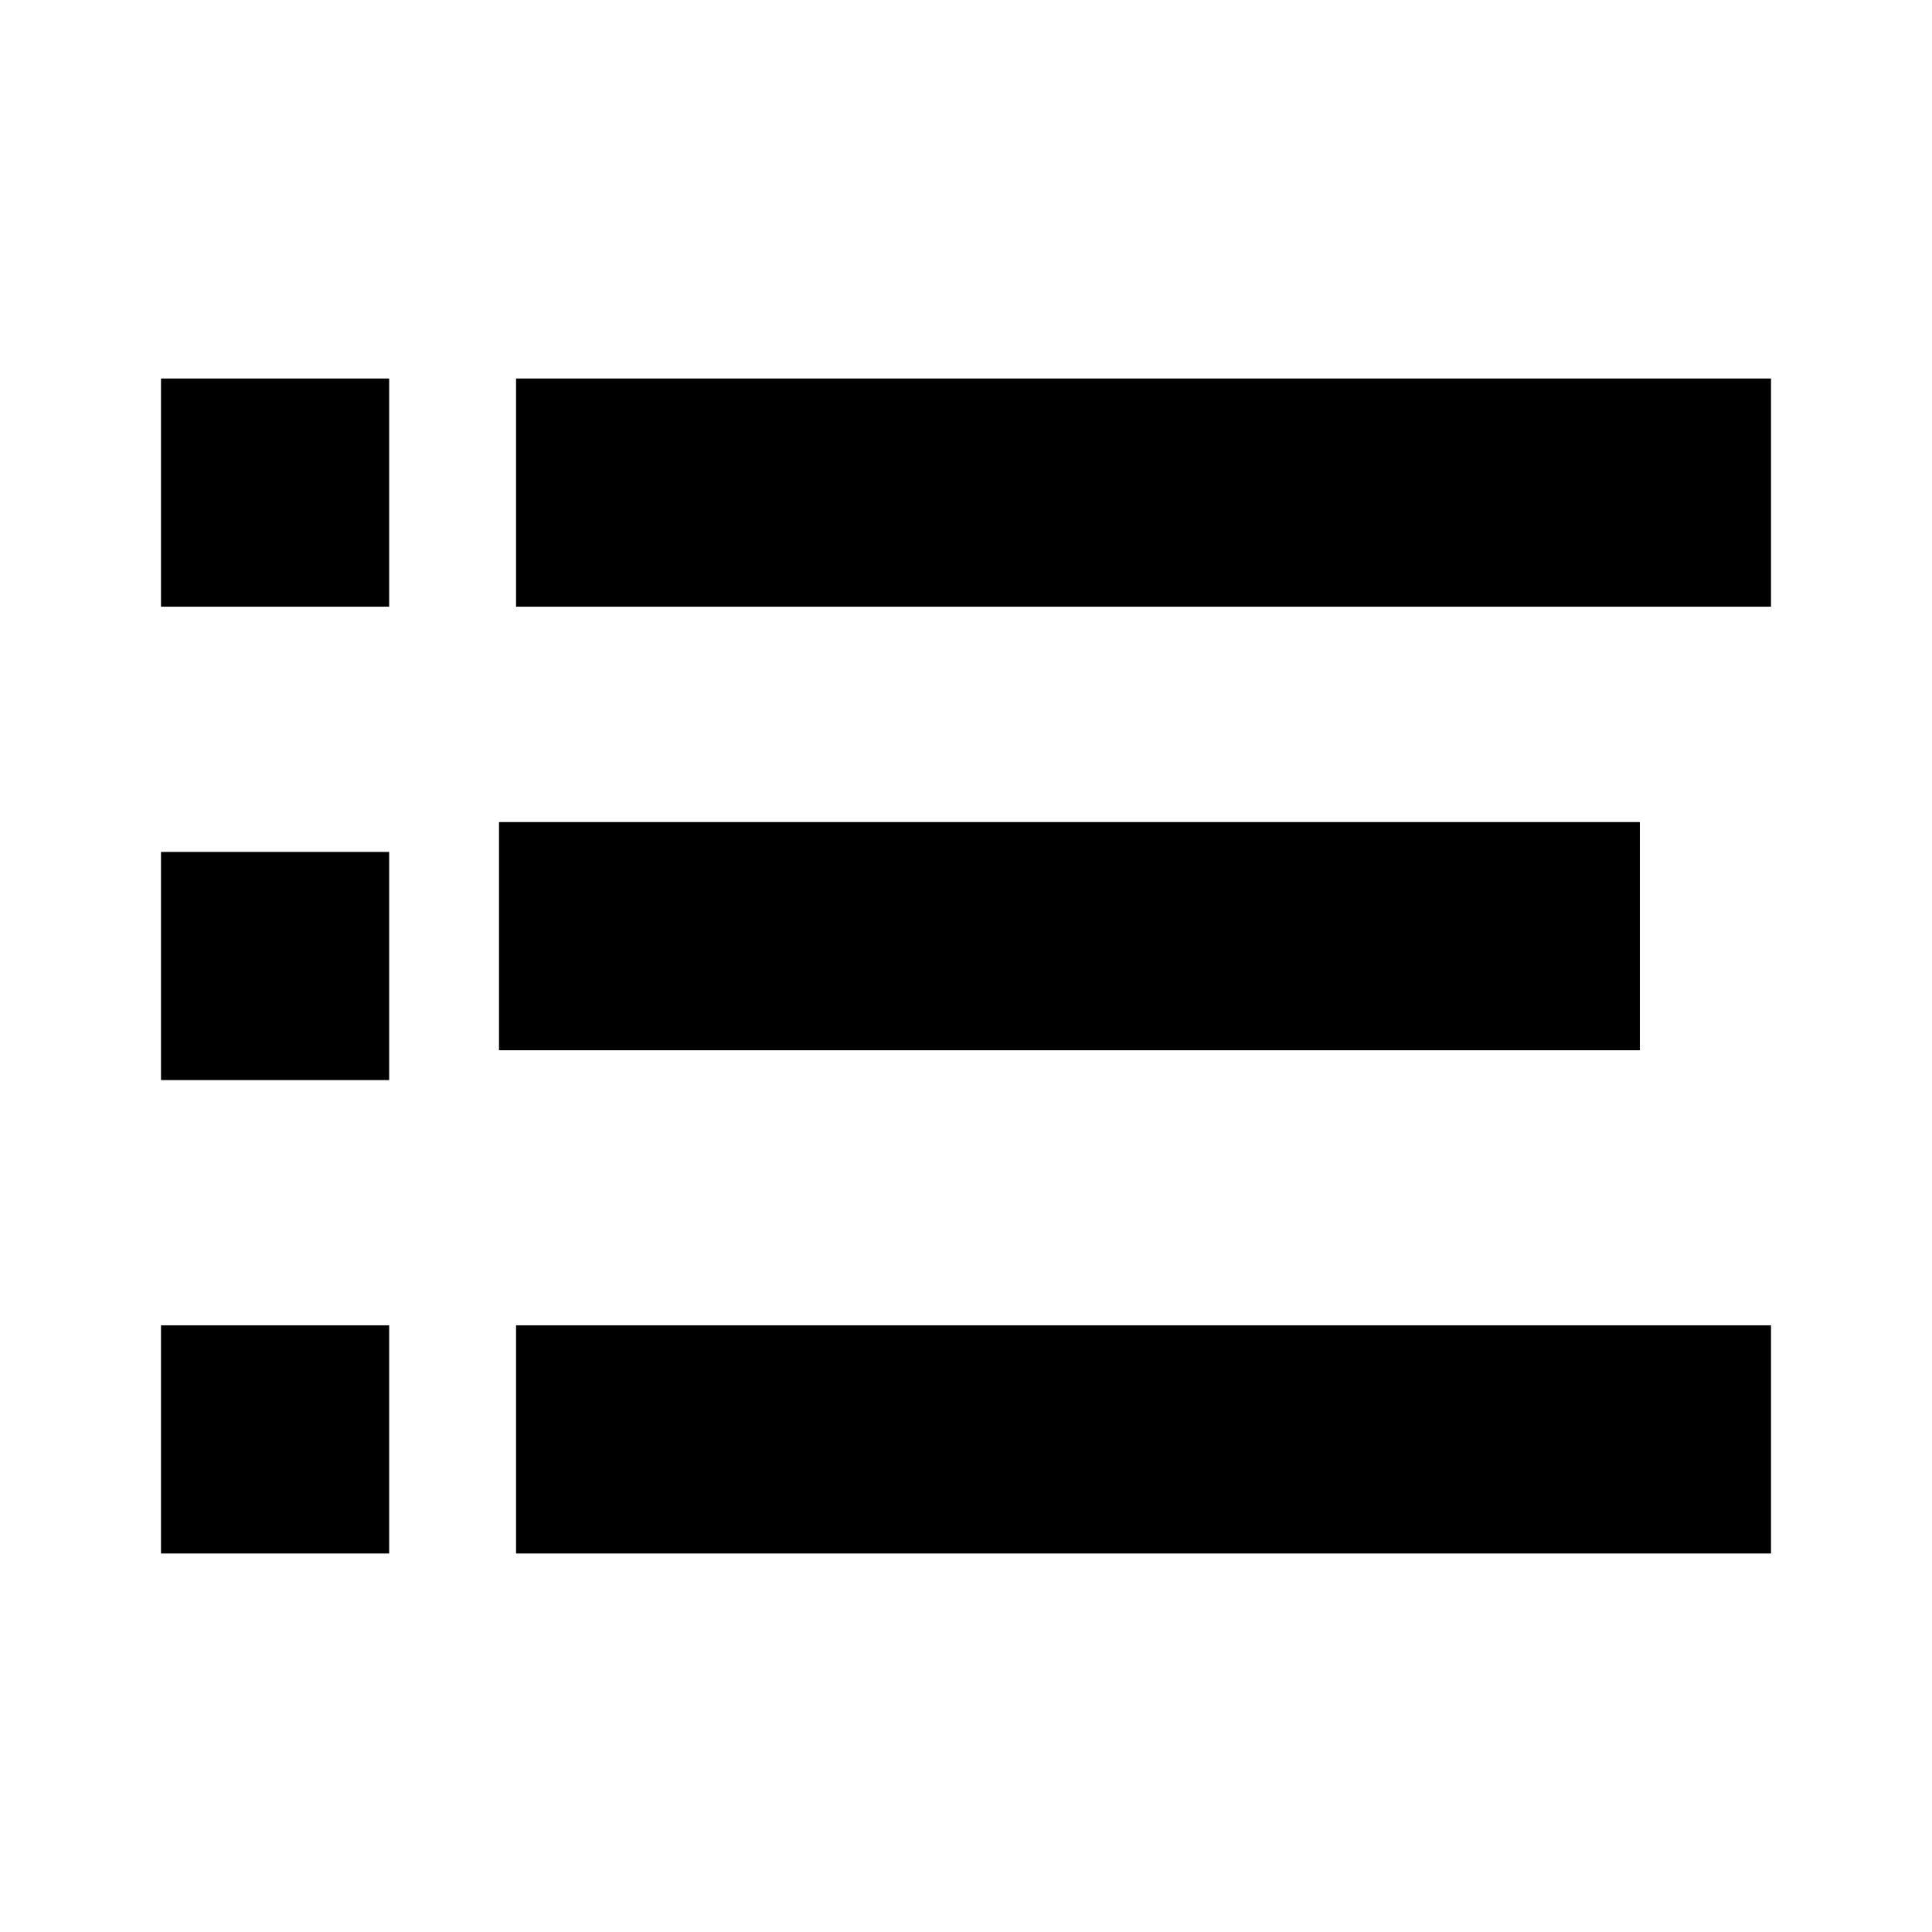
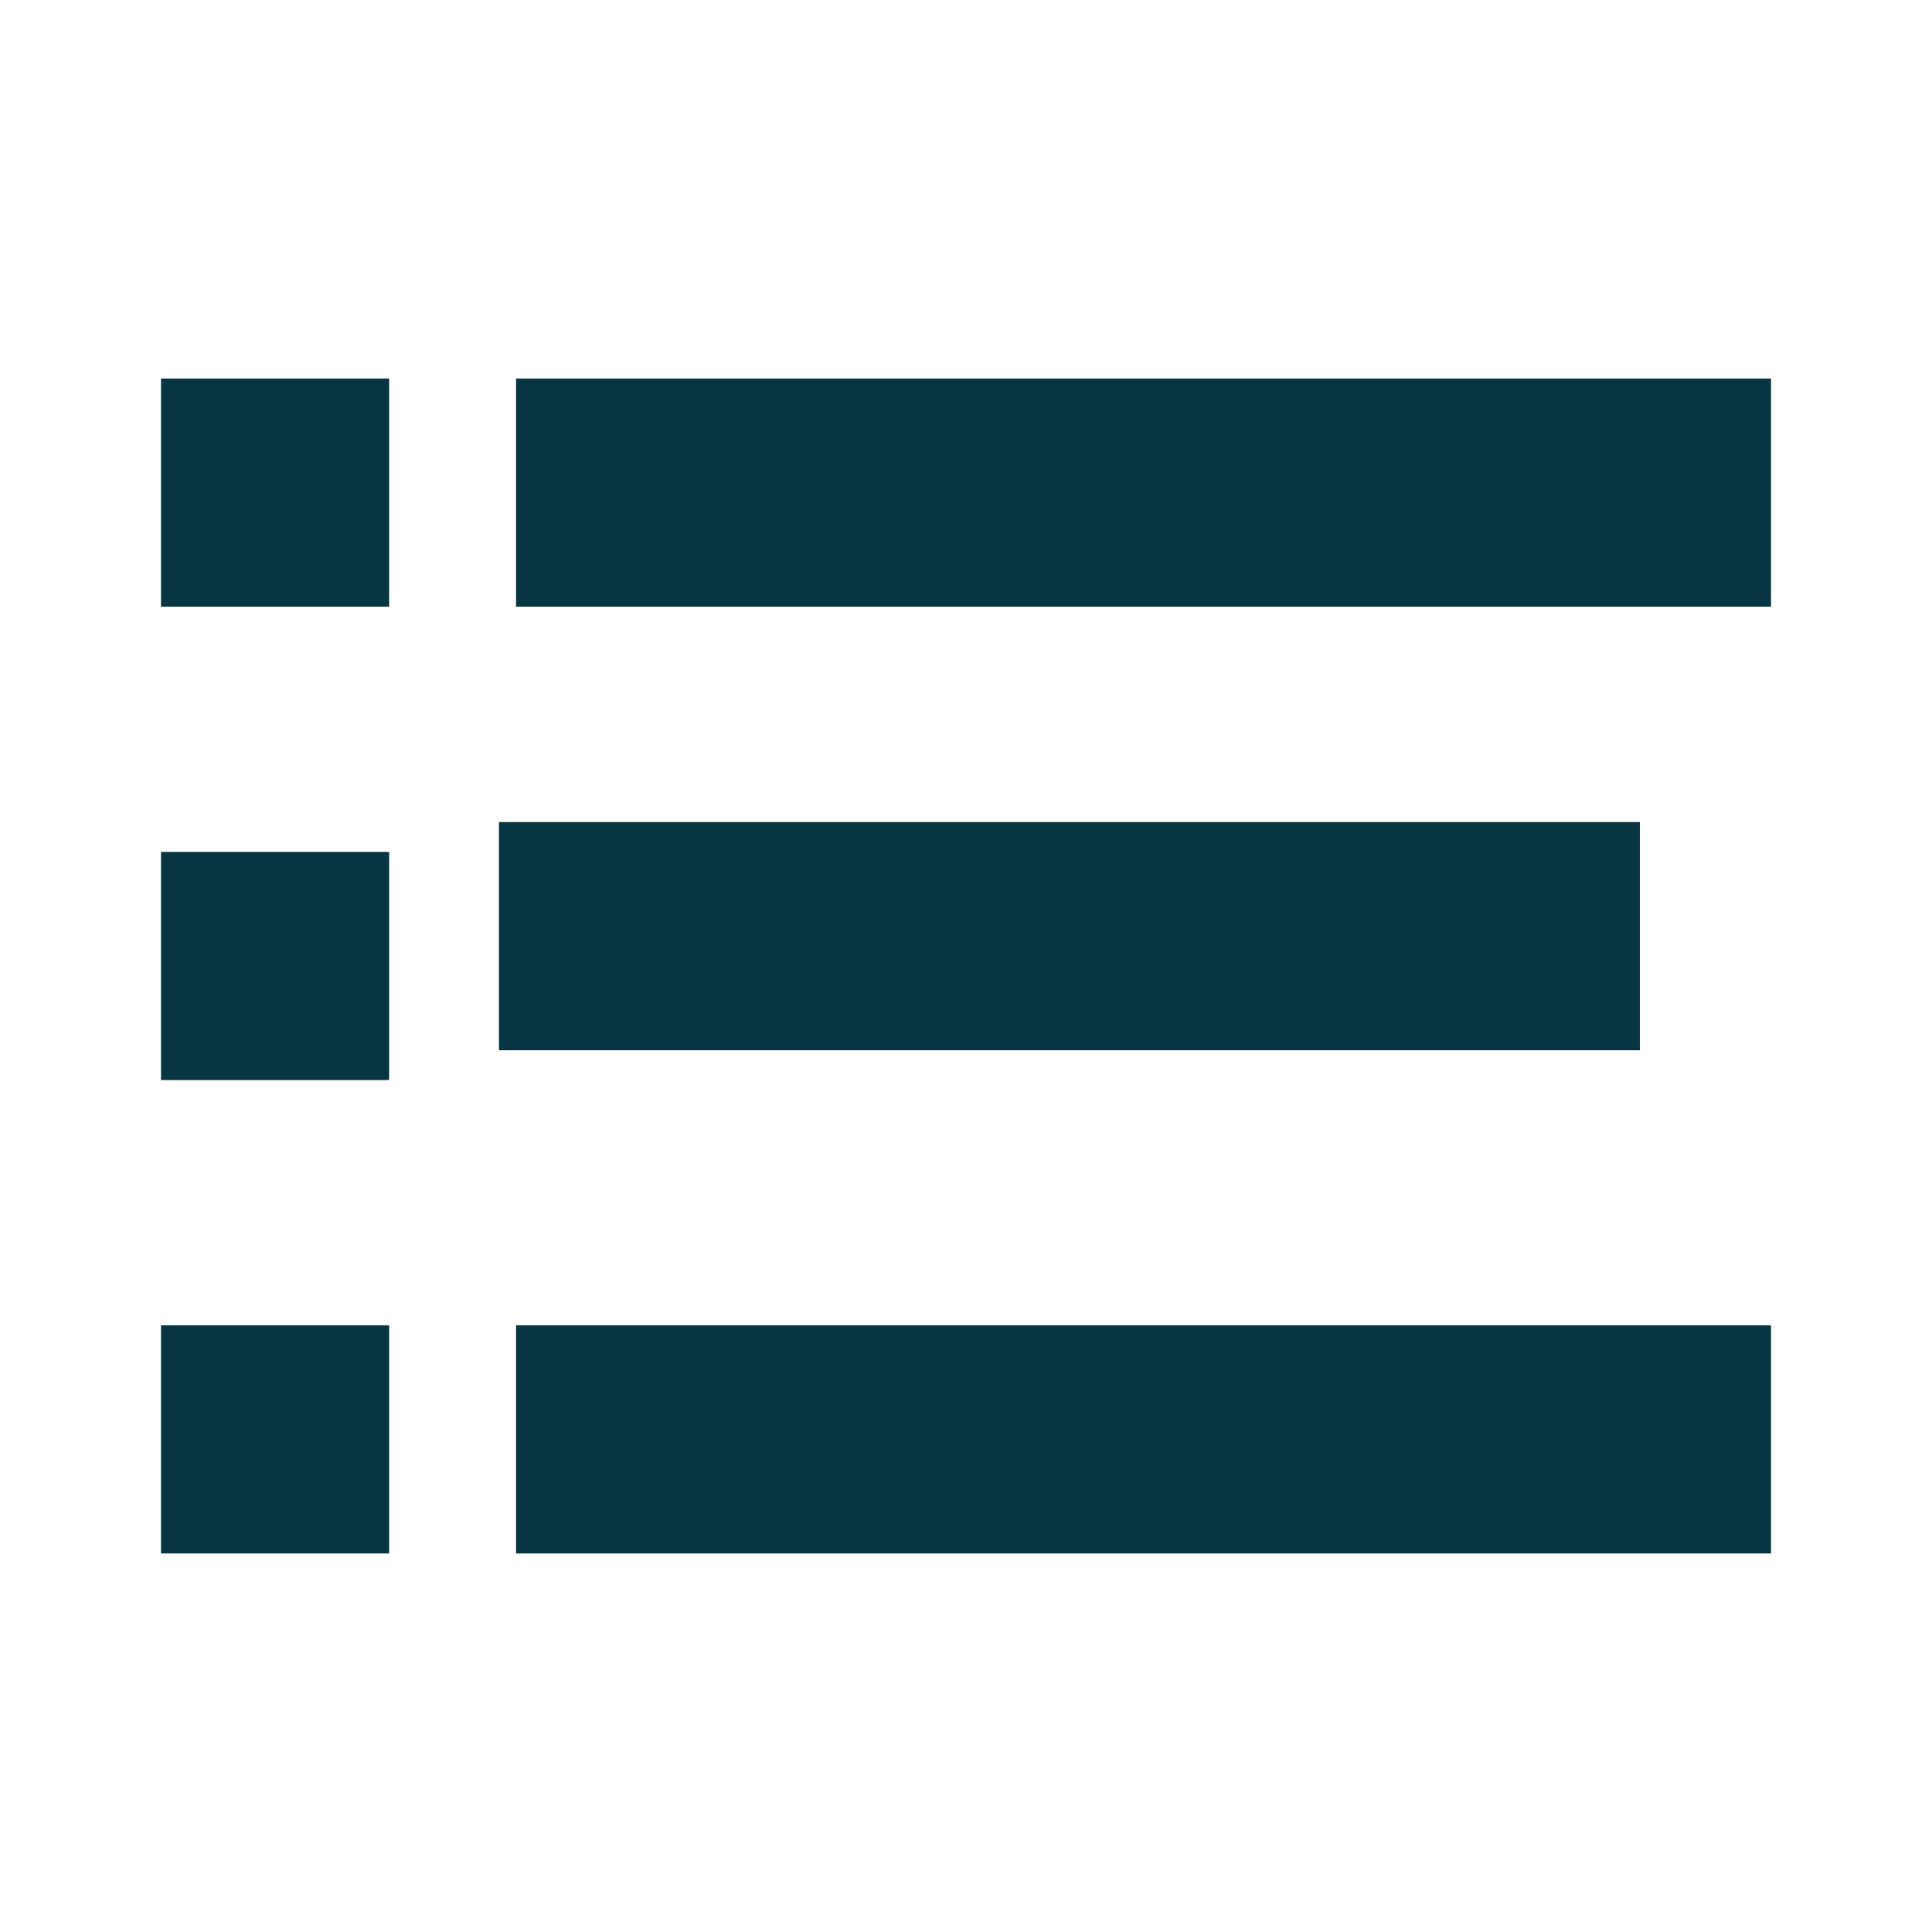
<svg xmlns="http://www.w3.org/2000/svg" id="Capa_1" enable-background="new 0 0 374.706 374.706" height="240" viewBox="0 0 175.643 175.643" width="240" class="" version="1.1">
  <defs id="defs14" />
  <g id="g9" transform="matrix(0.3875224,0,0,0.3875224,14.24943,12.50577)">
-     <path id="path-1_59_" d="m 80.294,53.529 h 294.412 v 53.529 H 80.294 Z" transform="translate(4,3)" data-original="#000000" class="active-path" data-old_color="#000000" style="fill:#000000" />
-     <path d="m 80.294,160.588 h 267.647 v 53.529 H 80.294 Z" data-original="#000000" class="active-path" data-old_color="#000000" id="path3" style="fill:#000000" />
-     <path id="path-1_58_" d="m 80.294,267.647 h 294.412 v 53.529 H 80.294 Z" transform="translate(4,11)" data-original="#000000" class="active-path" data-old_color="#000000" style="fill:#000000" />
-     <path id="path-2_11_" d="m 0,53.529 h 53.529 v 53.529 H 0 Z" transform="translate(1,3)" data-original="#000000" class="active-path" data-old_color="#000000" style="fill:#000000" />
-     <path id="path-2_10_" d="m 0,160.588 h 53.529 v 53.529 H 0 Z" transform="translate(1,7)" data-original="#000000" class="active-path" data-old_color="#000000" style="fill:#000000" />
-     <path id="path-2_9_" d="m 0,267.647 h 53.529 v 53.529 H 0 Z" transform="translate(1,11)" data-original="#000000" class="active-path" data-old_color="#000000" style="fill:#000000" />
+     <path id="path-1_59_" d="m 80.294,53.529 h 294.412 v 53.529 H 80.294 Z" transform="translate(4,3)" data-original="#000000" class="active-path" data-old_color="#000000" style="fill:#073642" />
+     <path d="m 80.294,160.588 h 267.647 v 53.529 H 80.294 Z" data-original="#000000" class="active-path" data-old_color="#000000" id="path3" style="fill:#073642" />
+     <path id="path-1_58_" d="m 80.294,267.647 h 294.412 v 53.529 H 80.294 Z" transform="translate(4,11)" data-original="#000000" class="active-path" data-old_color="#000000" style="fill:#073642" />
+     <path id="path-2_11_" d="m 0,53.529 h 53.529 v 53.529 H 0 Z" transform="translate(1,3)" data-original="#000000" class="active-path" data-old_color="#000000" style="fill:#073642" />
+     <path id="path-2_10_" d="m 0,160.588 h 53.529 v 53.529 H 0 Z" transform="translate(1,7)" data-original="#000000" class="active-path" data-old_color="#000000" style="fill:#073642" />
+     <path id="path-2_9_" d="m 0,267.647 h 53.529 v 53.529 H 0 Z" transform="translate(1,11)" data-original="#000000" class="active-path" data-old_color="#000000" style="fill:#073642" />
  </g>
</svg>
